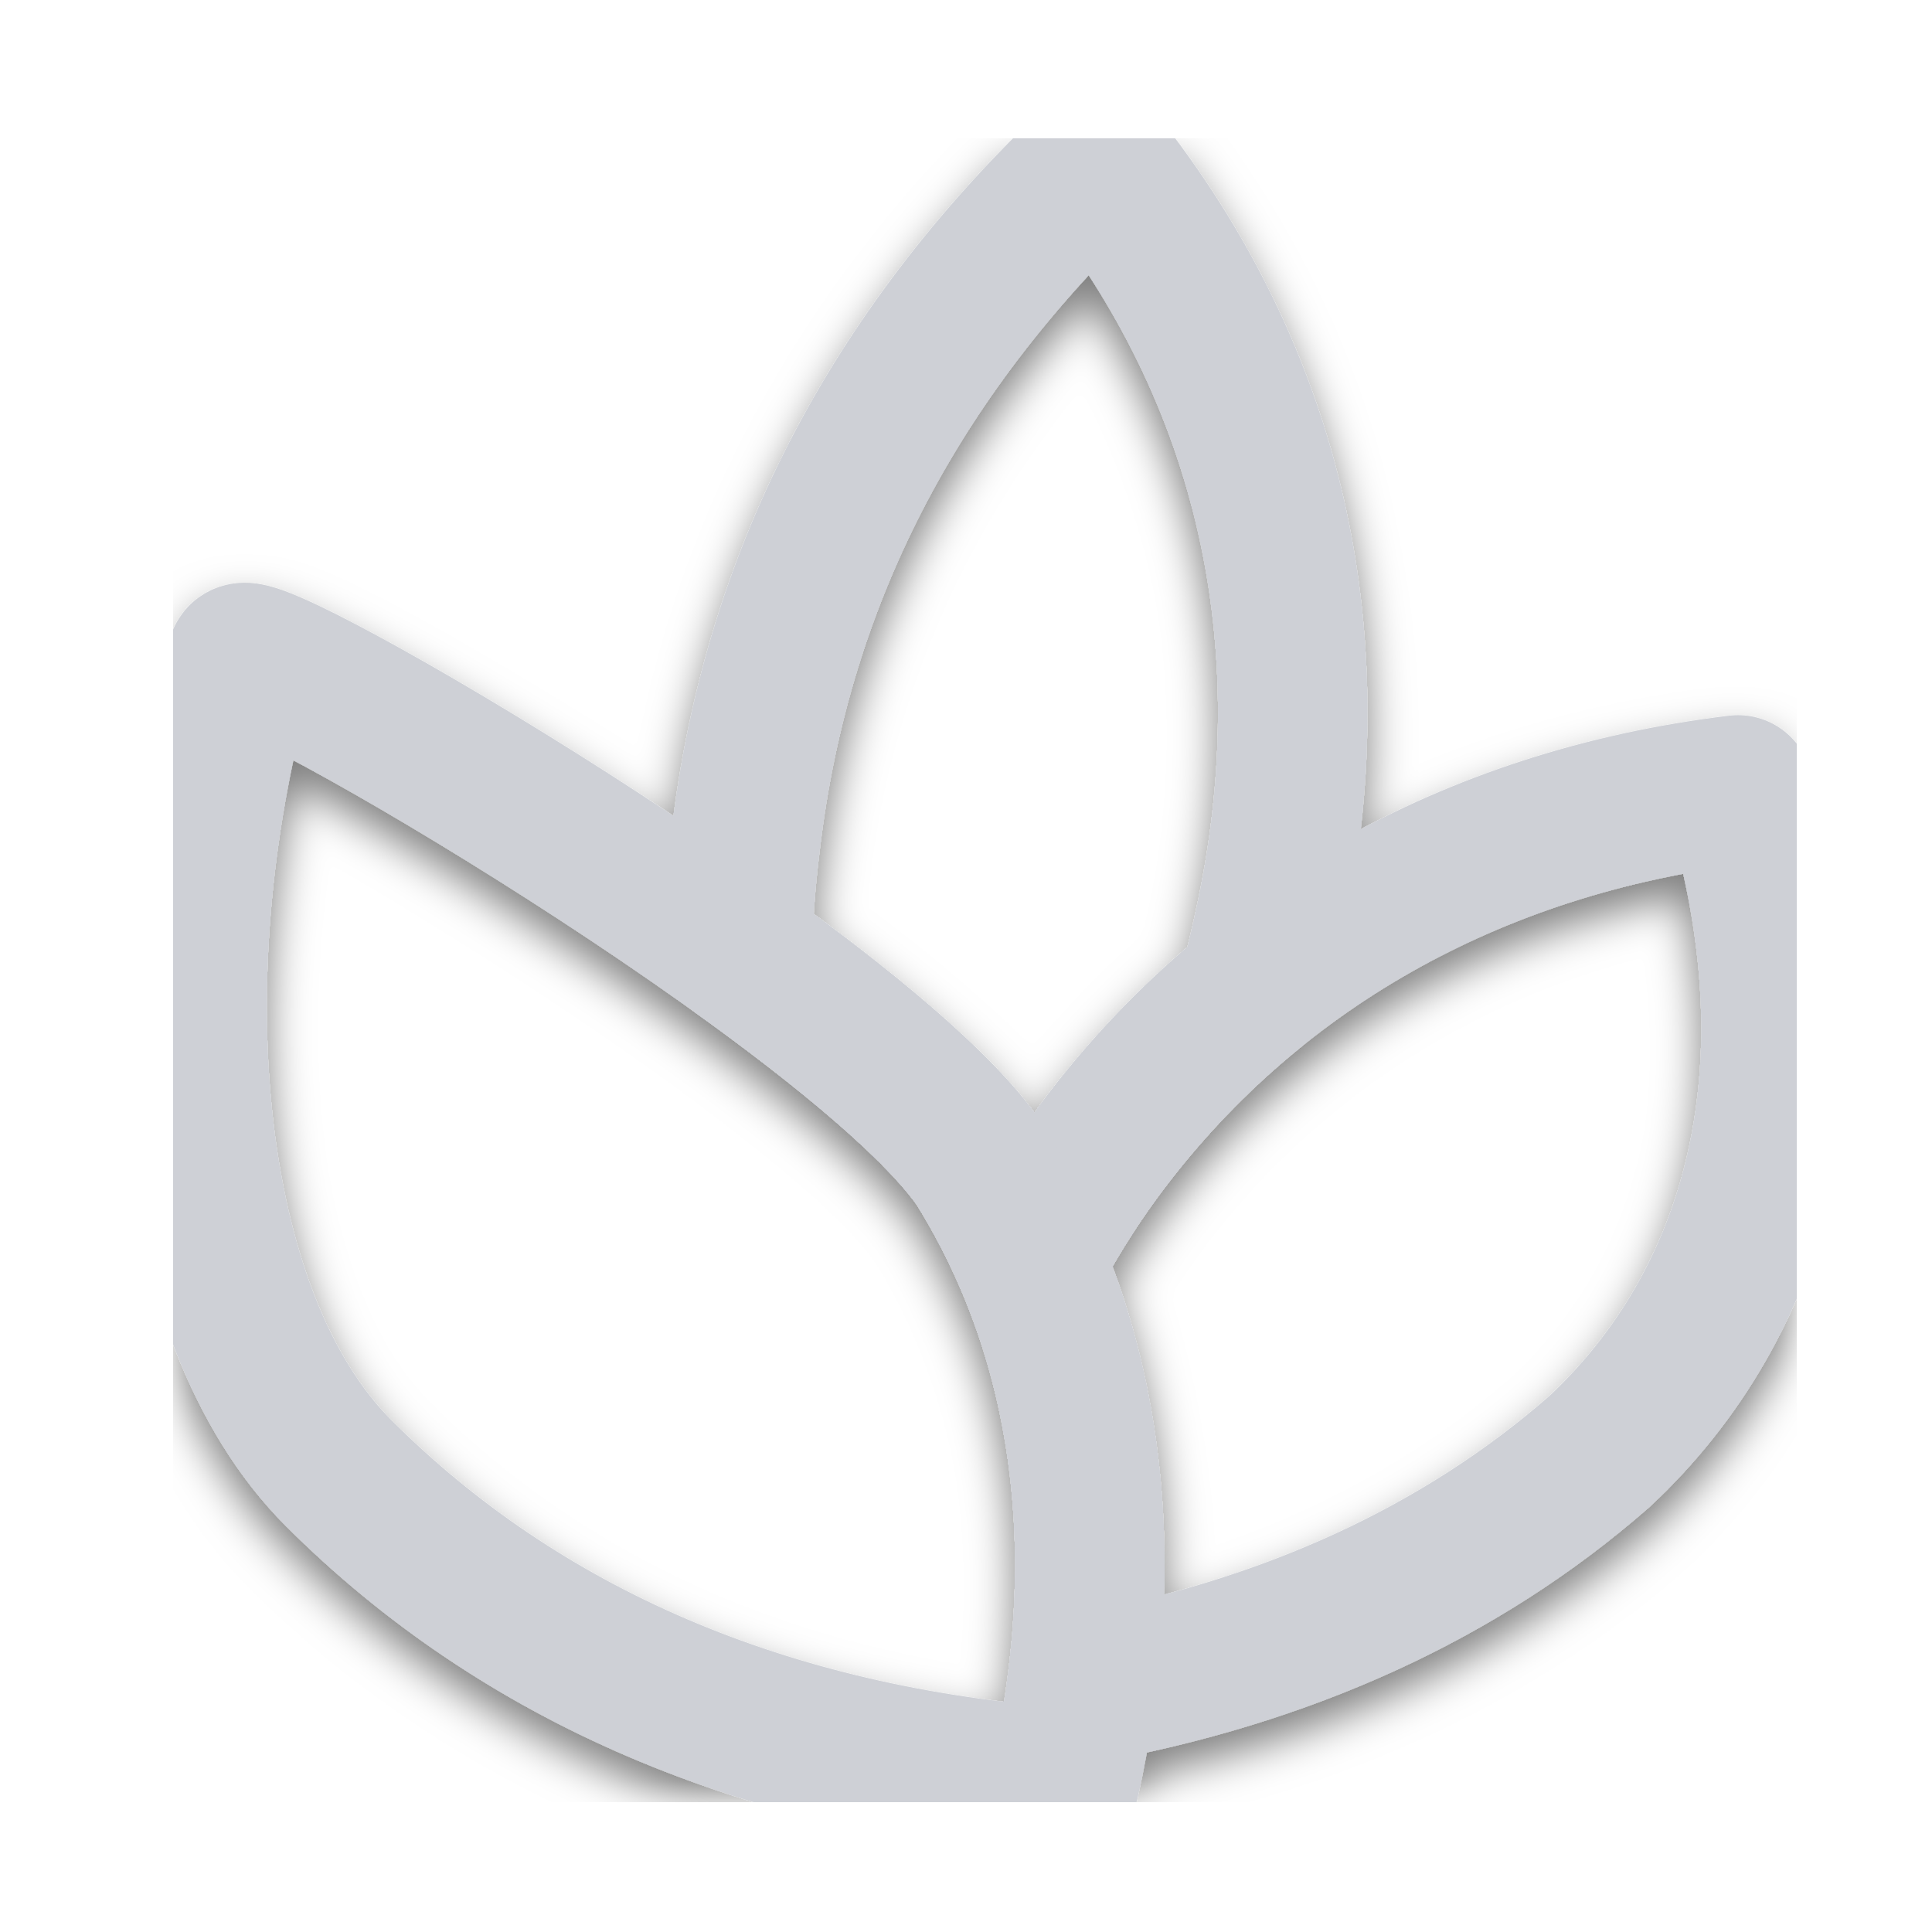
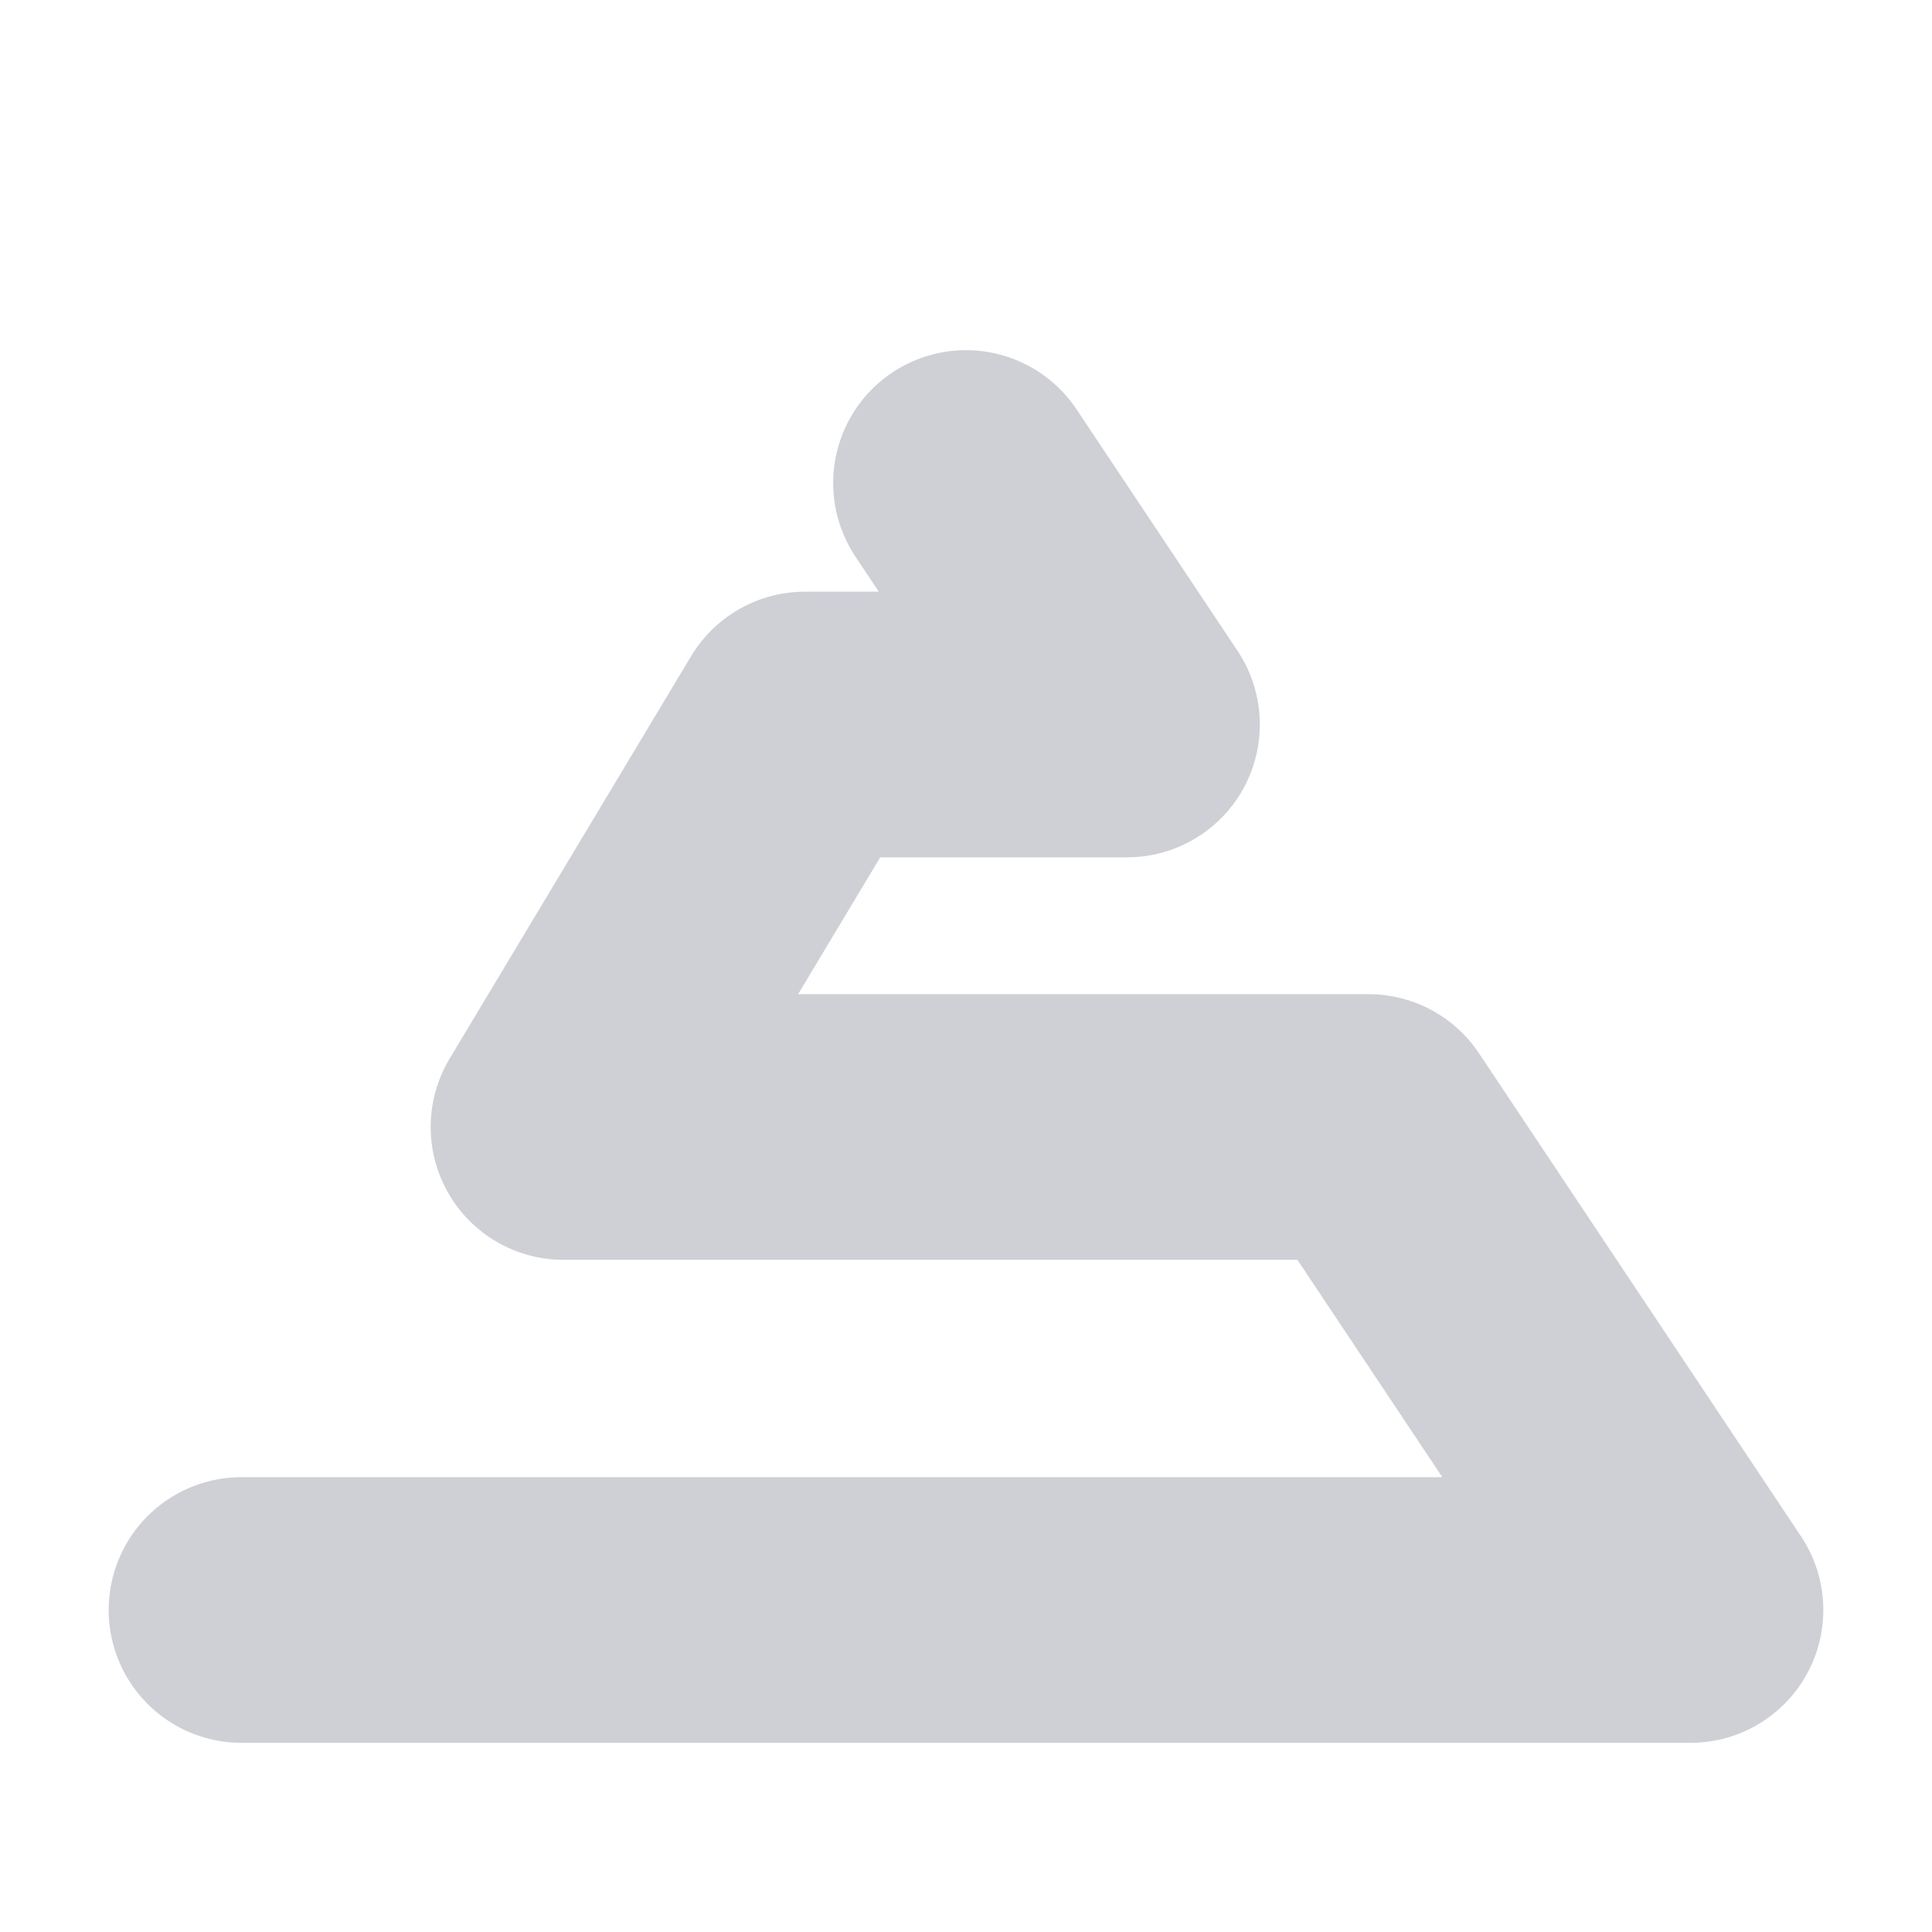
- <svg xmlns="http://www.w3.org/2000/svg" width="181" height="181" viewBox="0 0 181 181">
-   <defs>
-     <filter id="a" width="102.5%" height="102.5%" x="-1.2%" y="-1.3%" filterUnits="objectBoundingBox">
-       <feOffset dy="2" in="SourceAlpha" result="shadowOffsetOuter1" />
-       <feGaussianBlur in="shadowOffsetOuter1" result="shadowBlurOuter1" stdDeviation="2" />
-       <feColorMatrix in="shadowBlurOuter1" result="shadowMatrixOuter1" values="0 0 0 0 0 0 0 0 0 0 0 0 0 0 0 0 0 0 0.5 0" />
-       <feMerge>
-         <feMergeNode in="shadowMatrixOuter1" />
-         <feMergeNode in="SourceGraphic" />
-       </feMerge>
-     </filter>
-   </defs>
-   <g fill="none" fill-rule="evenodd" filter="url(#a)" transform="translate(-360 -42)">
-     <g fill-rule="nonzero" stroke="#CED0D6" stroke-linecap="round" stroke-linejoin="round" stroke-width="14" transform="translate(378 11)">
-       <path d="M84.828,46 C100.828,66 106.828,91 100.828,118 C100.409,119.927 99.948,121.818 99.445,123.676 C93.982,128.1 89.082,133.227 84.828,139 C82.437,142.26 80.329,145.663 78.505,149.186 C77.151,145.998 75.553,142.932 73.721,140 C69.971,134.609 61.185,127.322 51.092,120.08 C51.156,116.779 51.4,113.42 51.828,110 C54.828,84 66.828,63 84.828,46 Z" />
-       <path d="M144.828,105 C152.828,131 146.828,153 131.828,167 C118.792,178.407 102.436,185.83 83.303,189.271 C85.265,174.639 83.56,161.065 78.507,149.185 C80.33,145.662 82.437,142.26 84.828,139 C98.828,120 119.828,108 144.828,105 Z" />
-       <path d="M73.721,140 C83.721,156 86.721,176 81.721,198 C53.721,196 30.721,186 13.721,169 C-1.02,154.259 -3.623,121.278 4.66,92.719 C5.368,90.279 62.418,123.752 73.721,140 Z" />
-     </g>
-   </g>
+ <svg xmlns="http://www.w3.org/2000/svg" width="480" height="480" viewBox="0 0 480 480">
+   <polyline fill="none" stroke="#CED0D6" stroke-linecap="round" stroke-linejoin="round" stroke-width="66" points="60 400 420 400 340 280 140 280 200 180 280 180 240 120" />
</svg>
